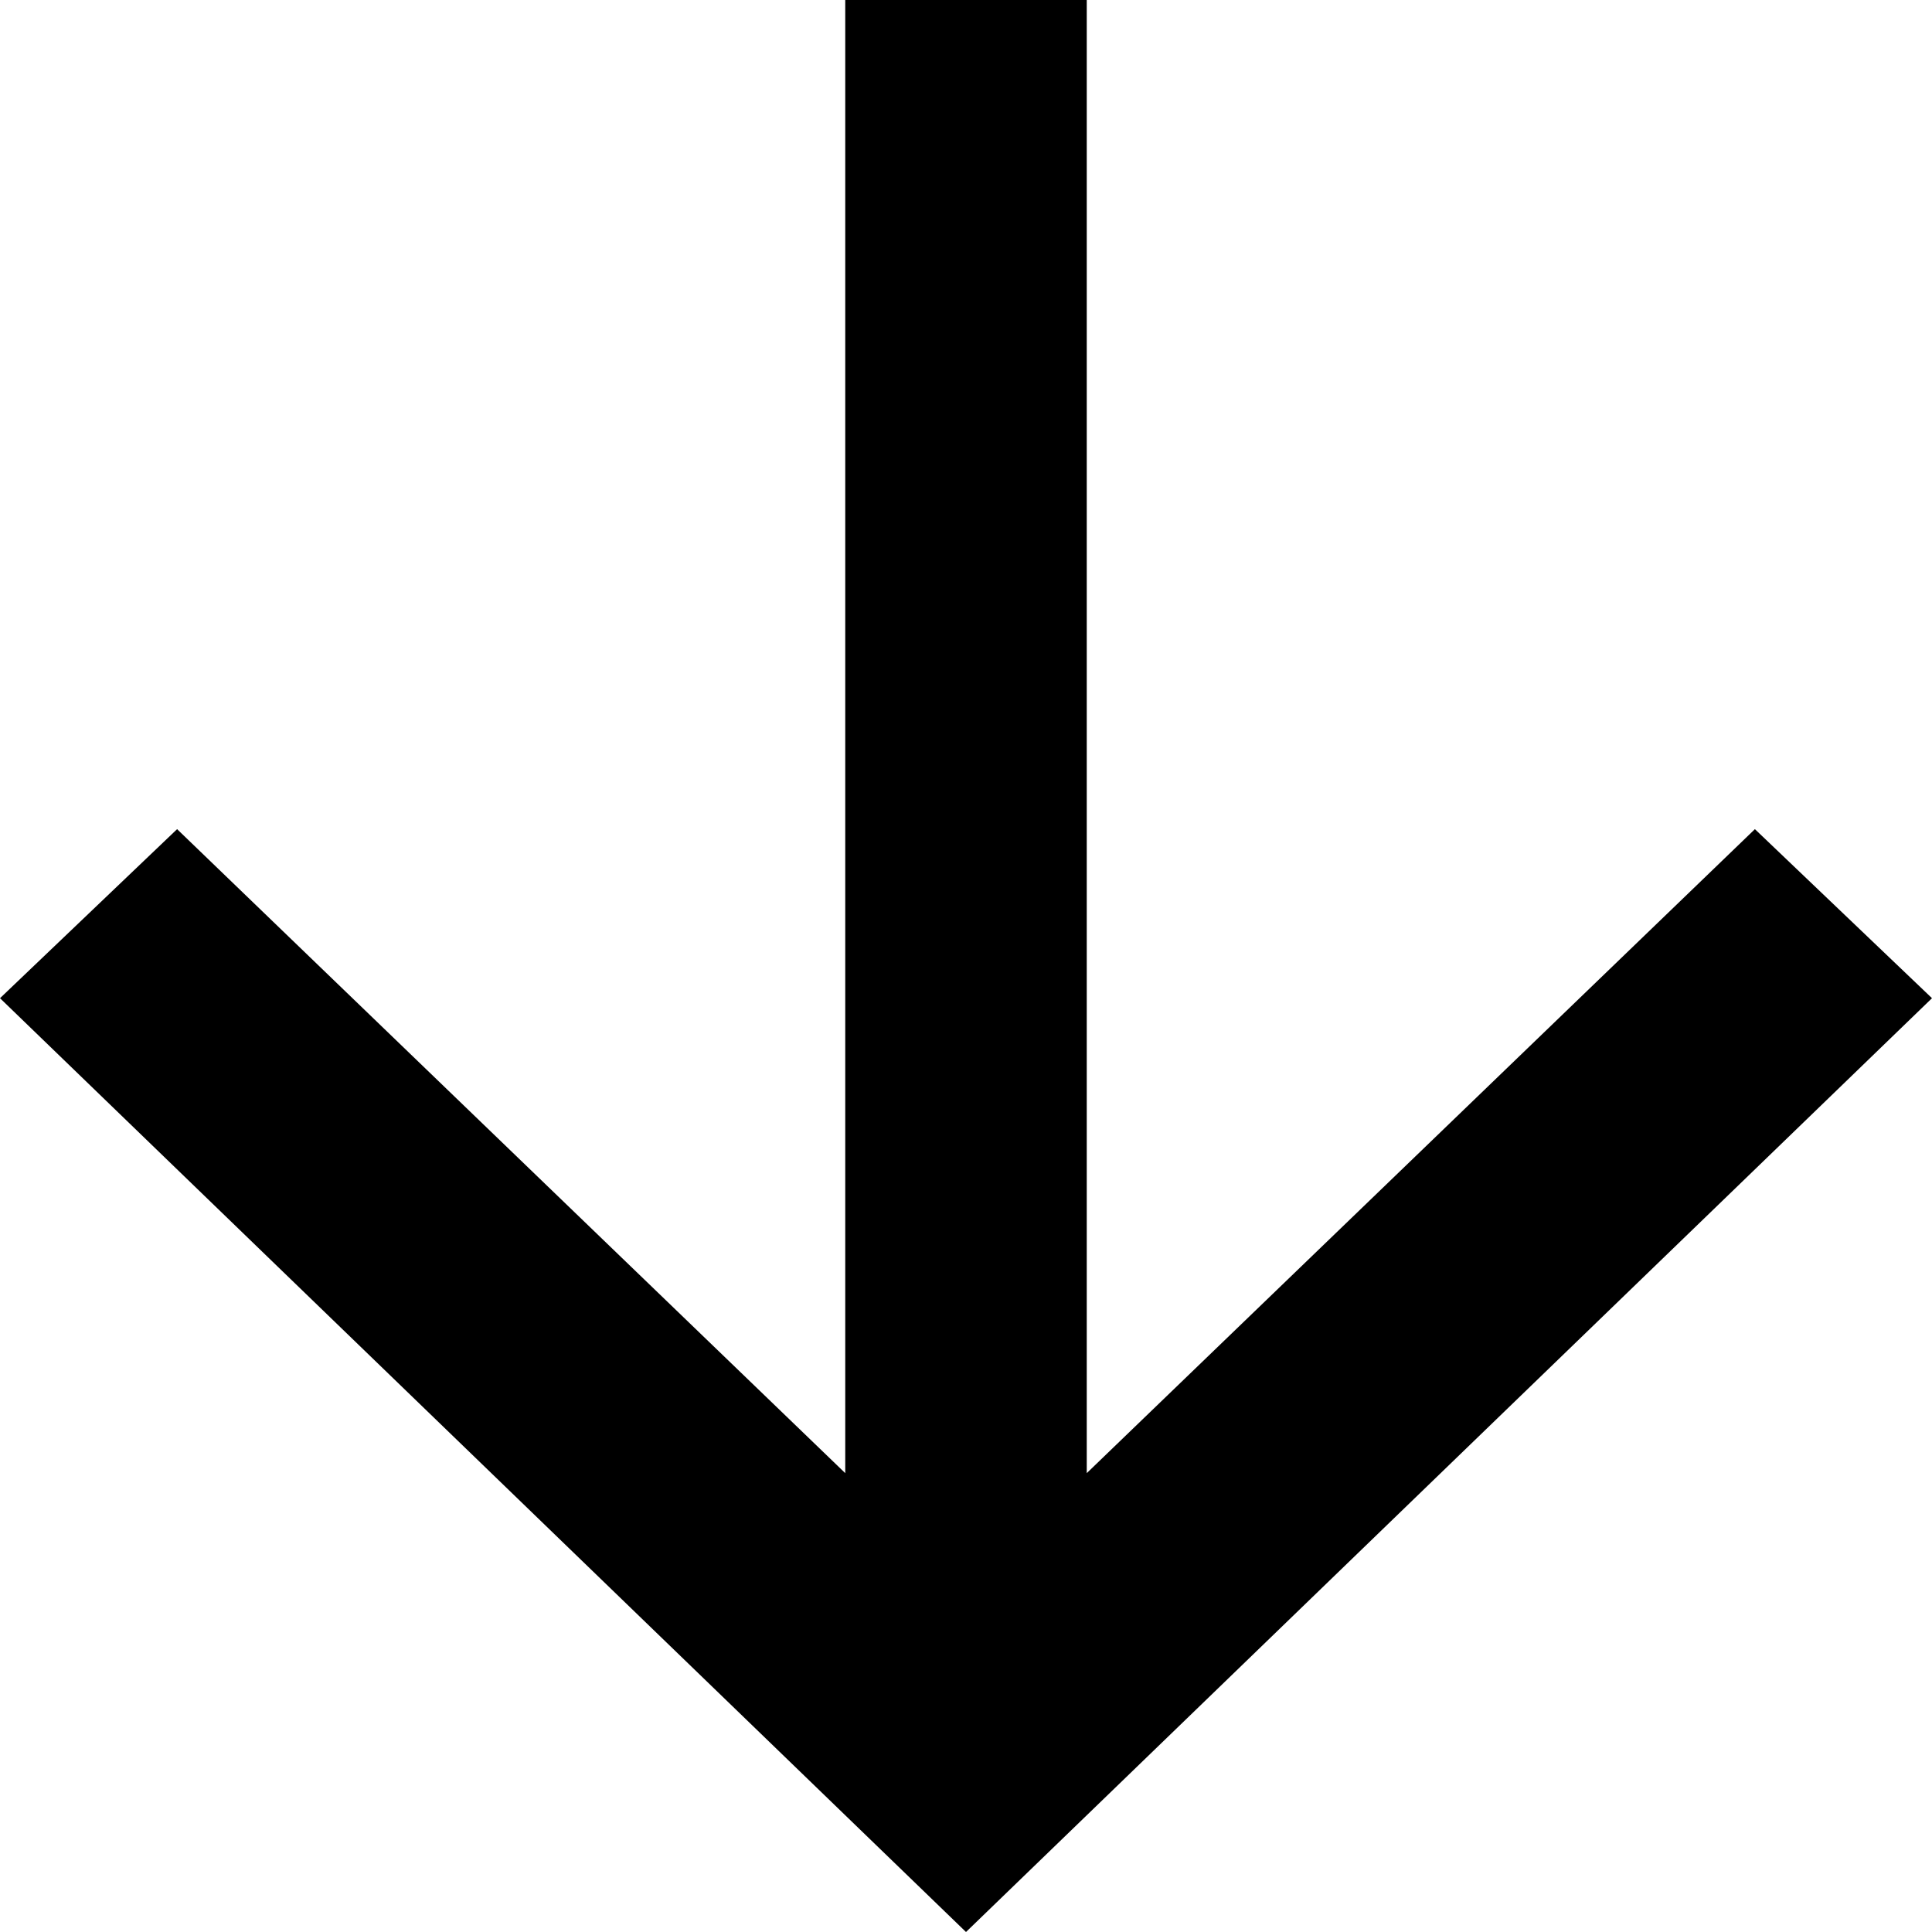
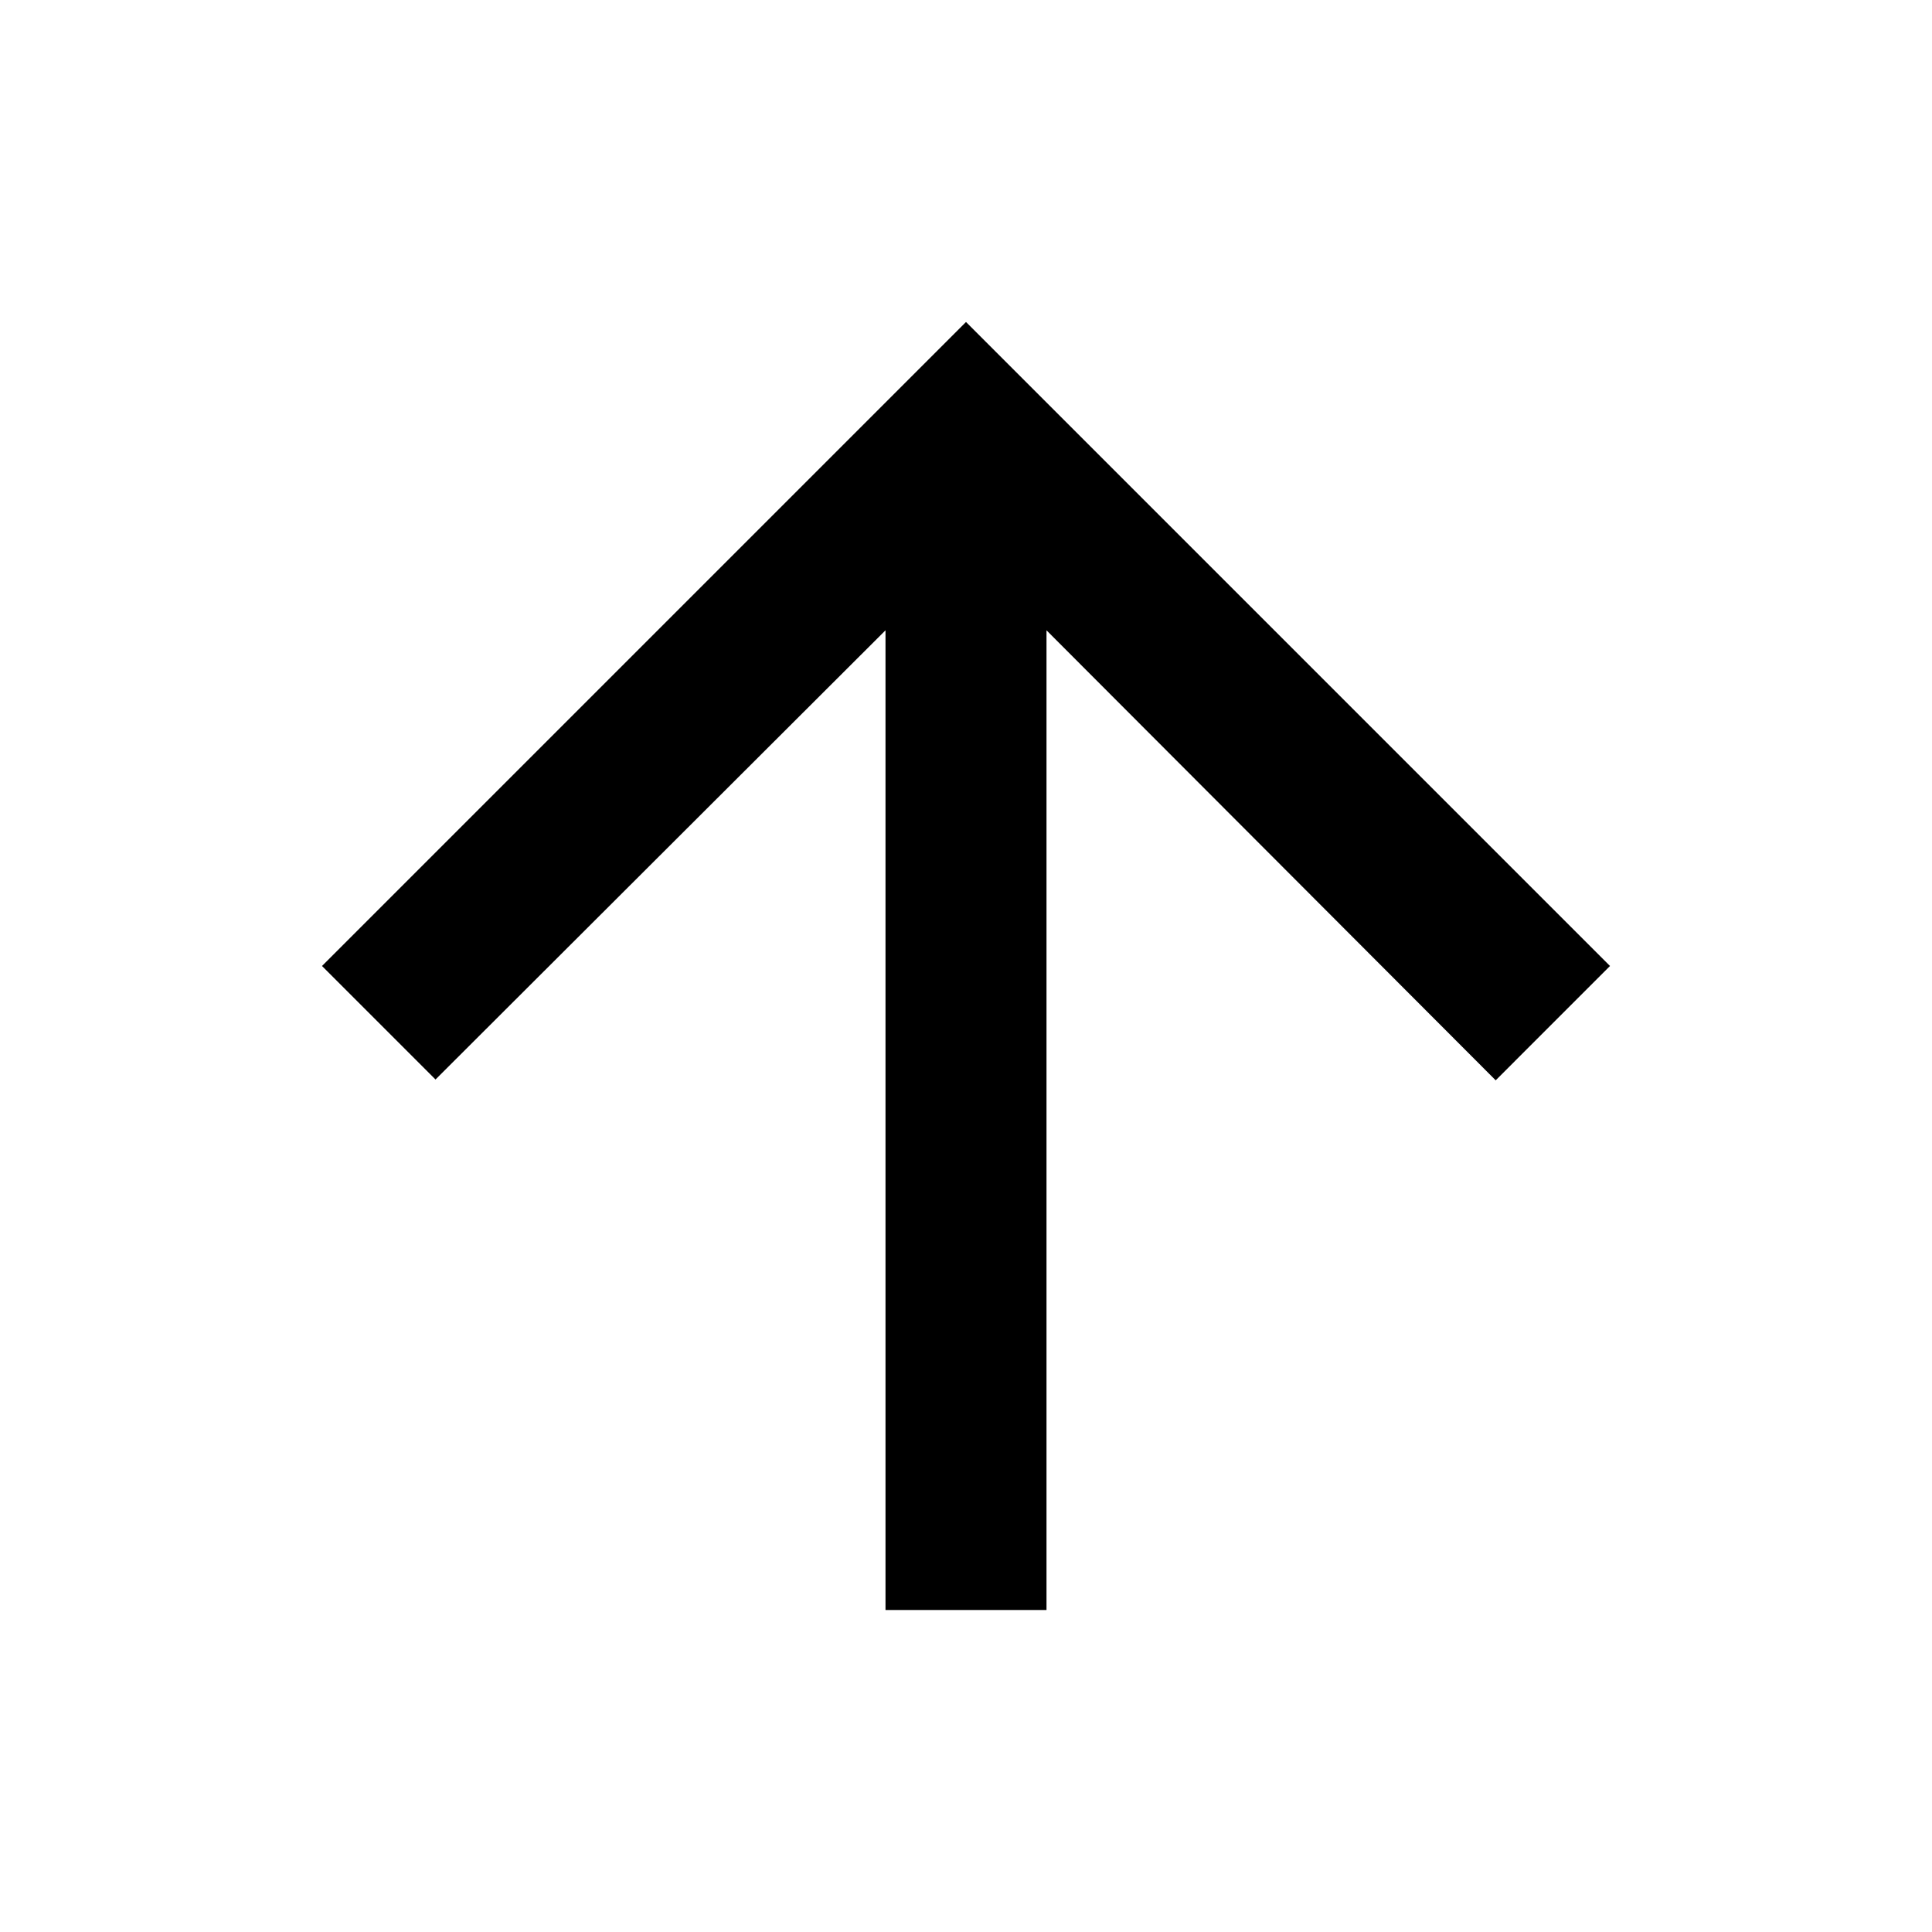
<svg xmlns="http://www.w3.org/2000/svg" version="1.1" x="0px" y="0px" width="24px" height="24px" viewBox="0 0 24 24" enable-background="new 0 0 24 24" xml:space="preserve">
  <defs>
</defs>
-   <polygon points="0,12.4 12,24 24,12.4 21.8,10.3 13.5,18.3 13.5,0 10.5,0 10.5,18.3 2.2,10.3 " />
+   <g id="arrow-upward">
+     <path d="M4 12l1.41 1.41L11 7.83V20h2V7.83l5.58 5.59L20 12l-8-8-8 8z" />
+   </g>
</svg>
